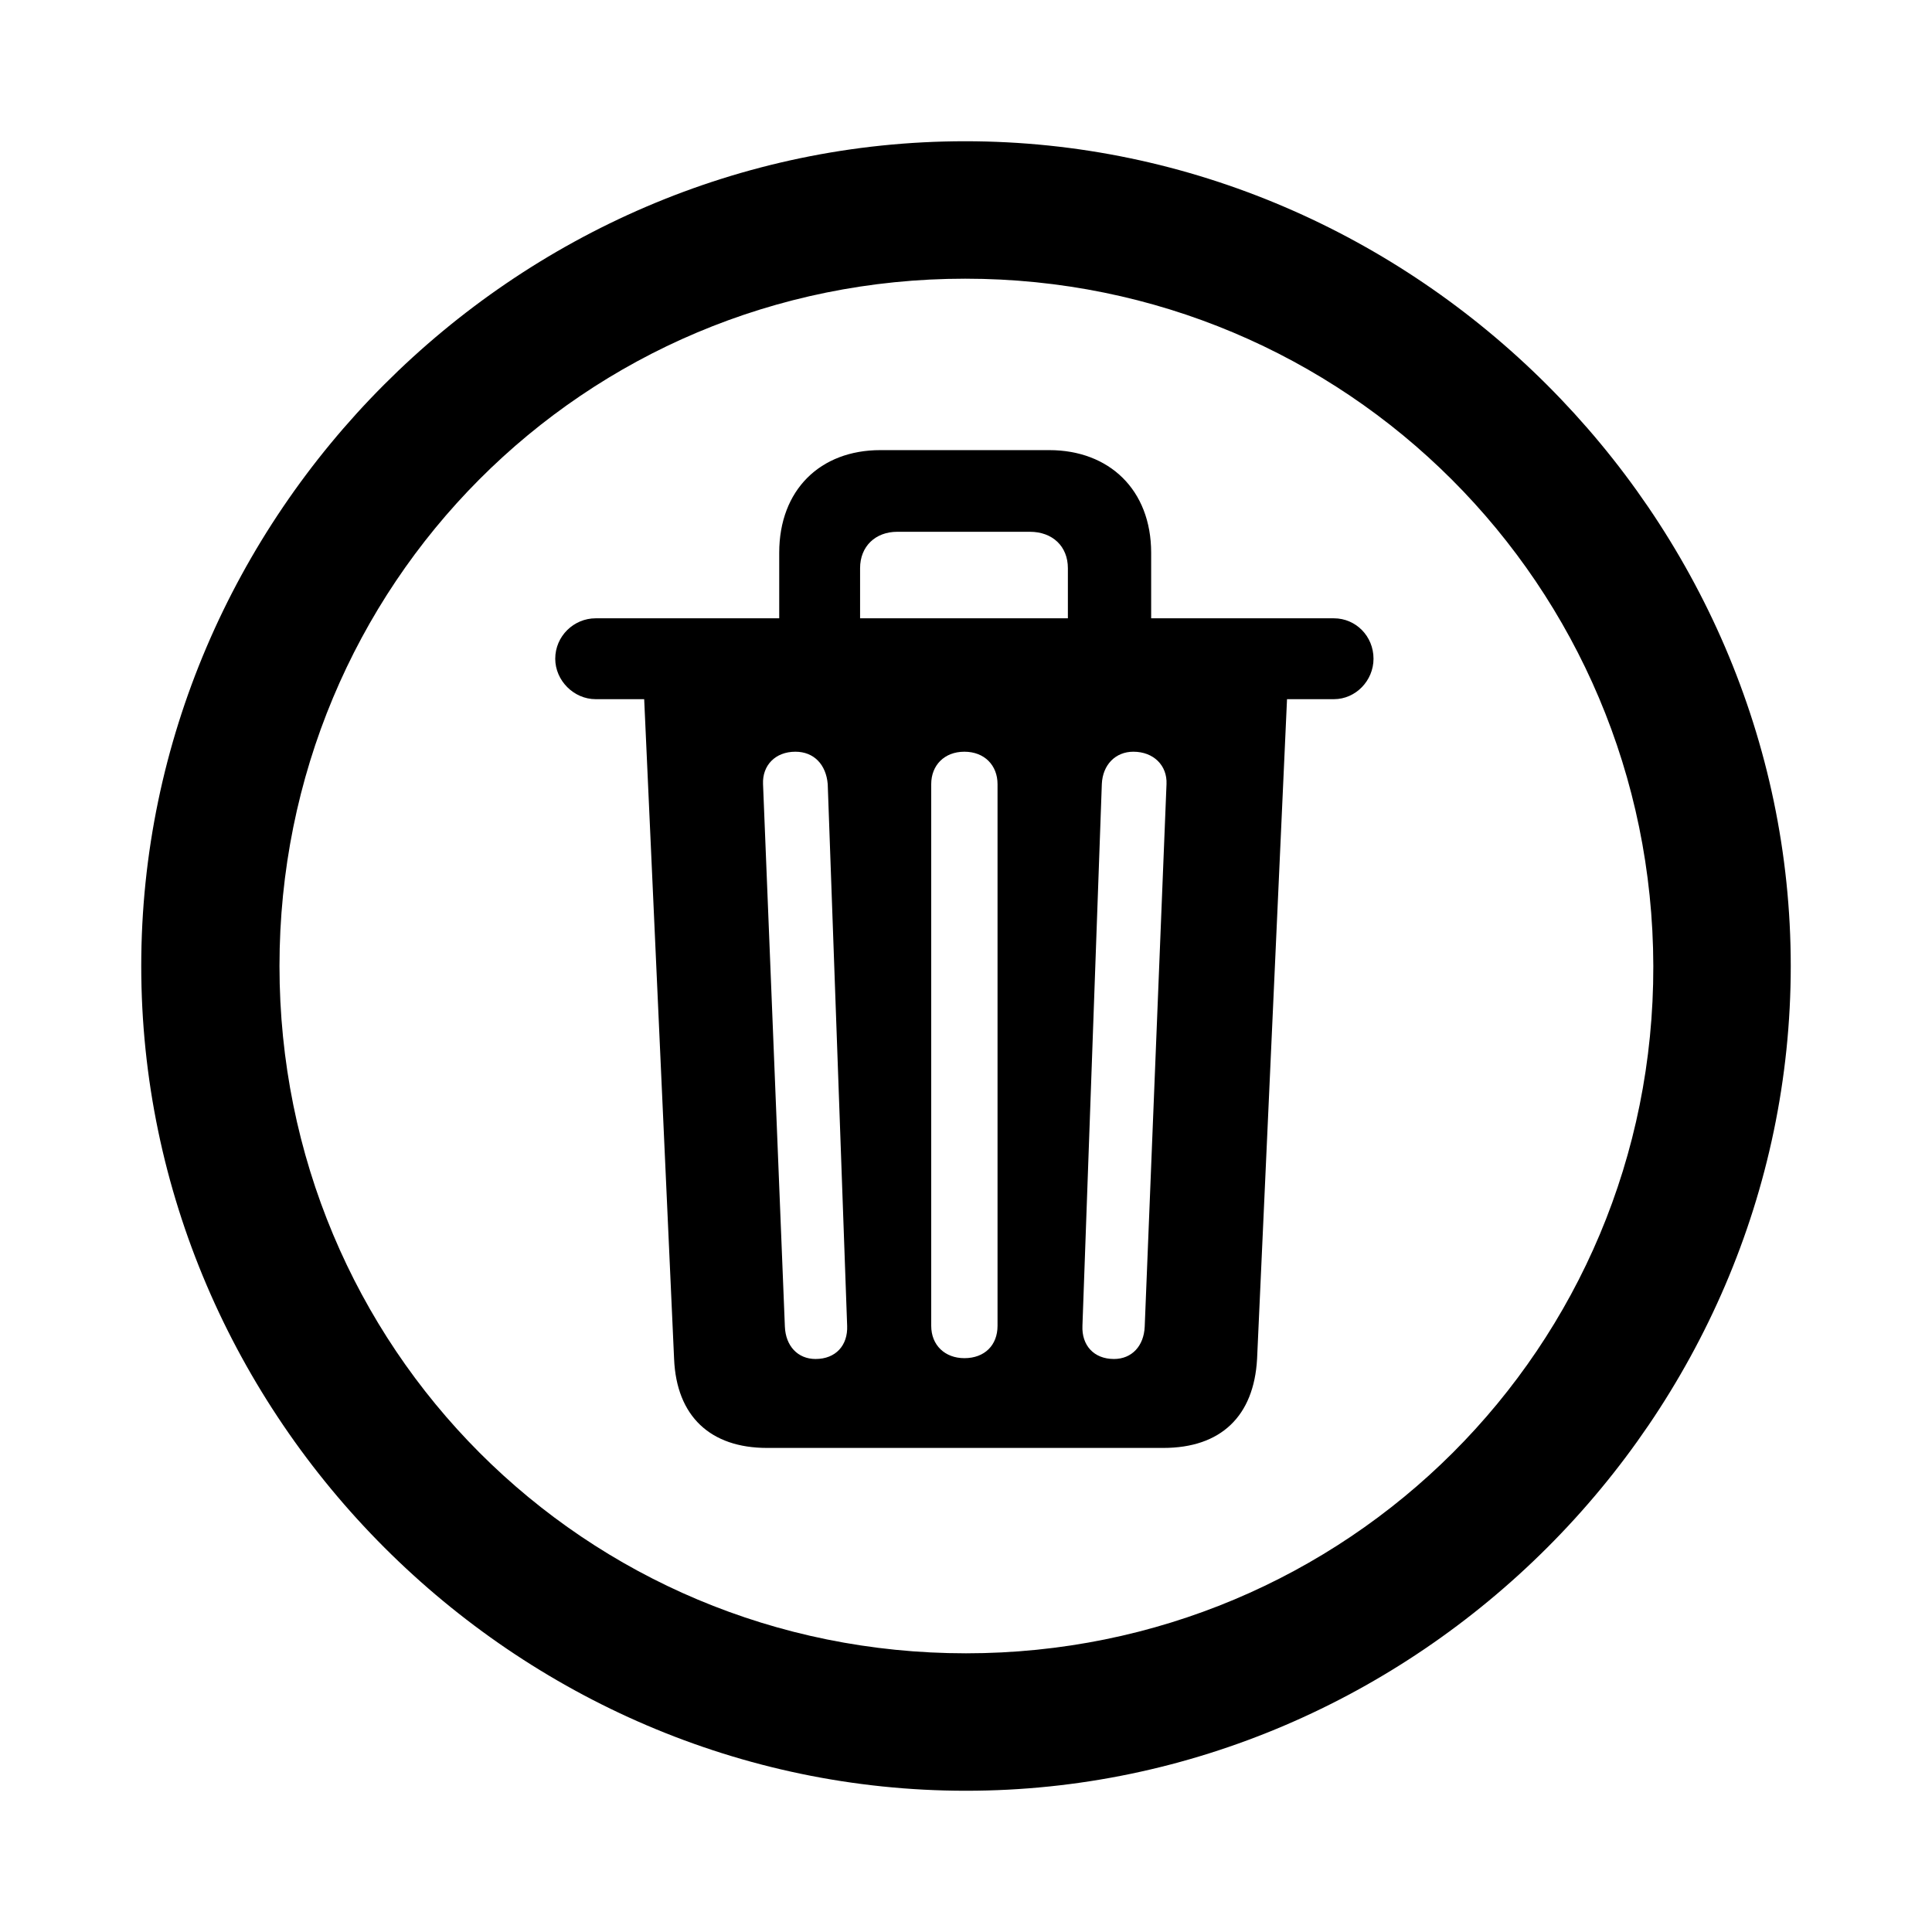
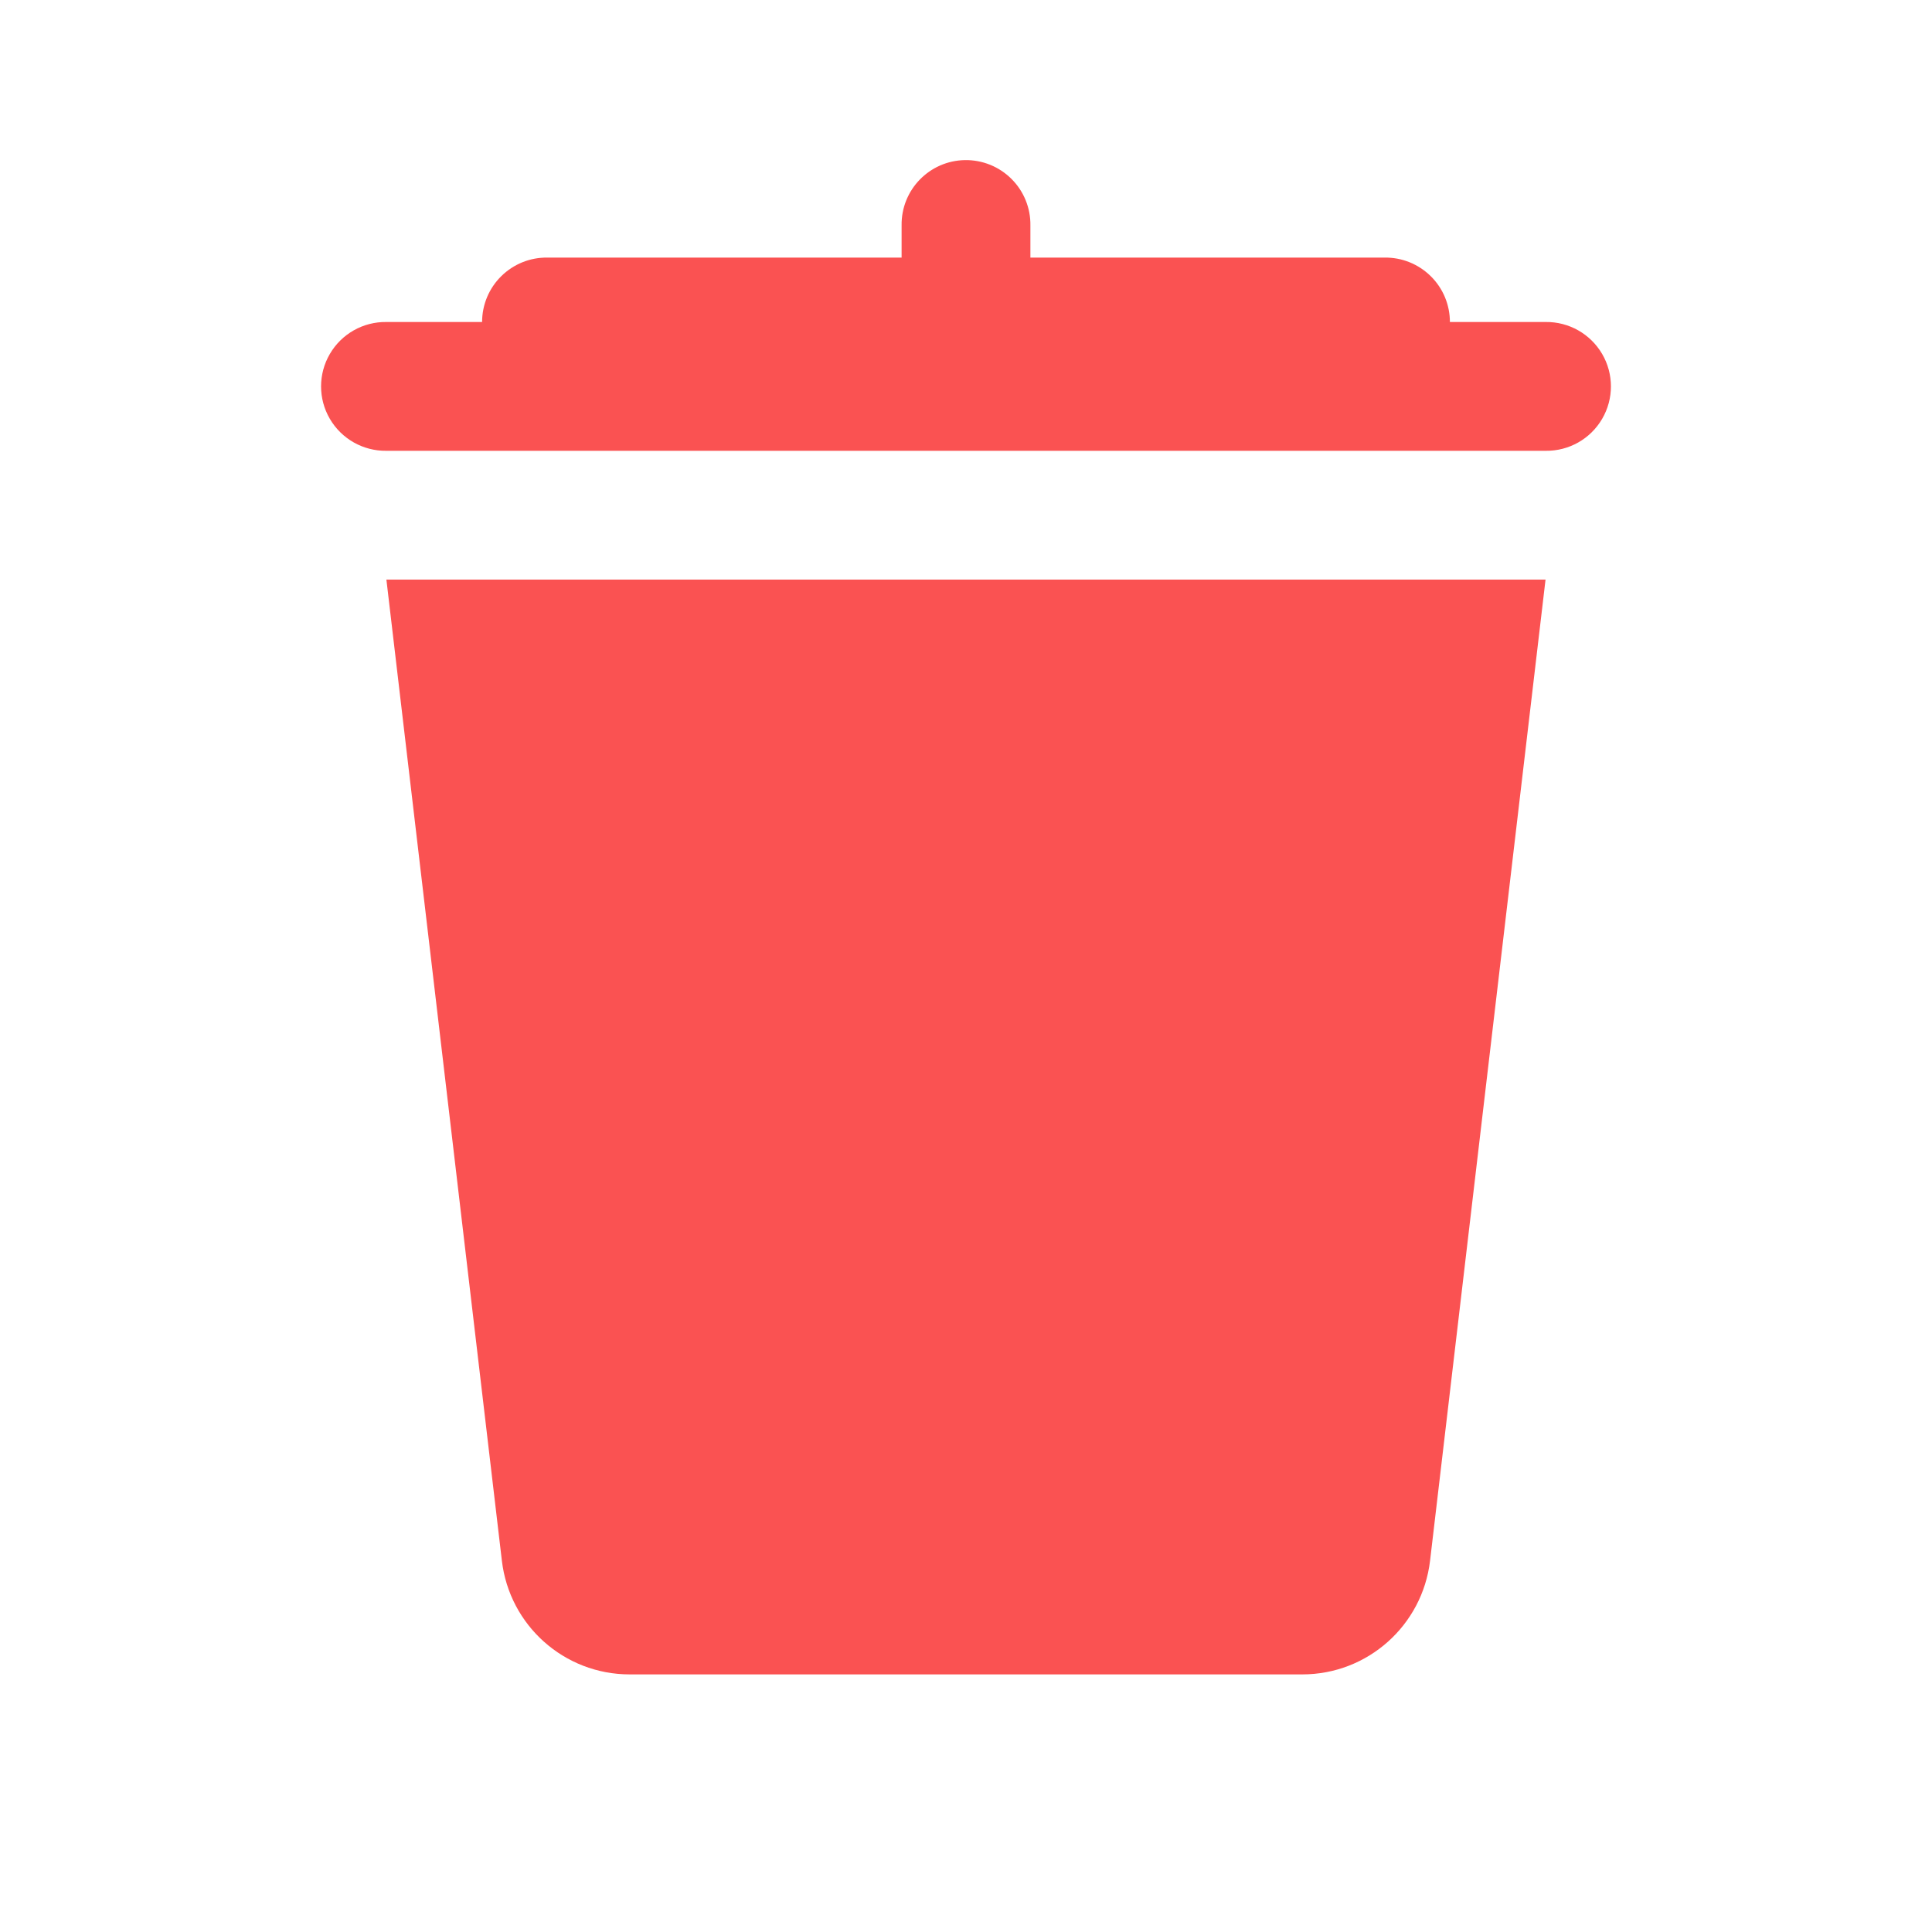
- <svg xmlns="http://www.w3.org/2000/svg" fill="#000000" width="800px" height="800px" viewBox="0 0 56 56">
-   <path d="M 28 51.906 C 41.055 51.906 51.906 41.078 51.906 28 C 51.906 14.945 41.031 4.094 27.977 4.094 C 14.898 4.094 4.094 14.945 4.094 28 C 4.094 41.078 14.922 51.906 28 51.906 Z M 28 47.922 C 16.937 47.922 8.101 39.062 8.101 28 C 8.101 16.961 16.914 8.078 27.977 8.078 C 39.016 8.078 47.898 16.961 47.922 28 C 47.945 39.062 39.039 47.922 28 47.922 Z M 22.234 41.969 L 33.719 41.969 C 35.383 41.969 36.344 41.055 36.437 39.391 L 37.305 20.266 L 38.664 20.266 C 39.297 20.266 39.812 19.727 39.812 19.094 C 39.812 18.438 39.297 17.922 38.664 17.922 L 33.367 17.922 L 33.367 16.023 C 33.367 14.195 32.148 13.047 30.414 13.047 L 25.515 13.047 C 23.781 13.047 22.586 14.195 22.586 16.023 L 22.586 17.922 L 17.265 17.922 C 16.633 17.922 16.094 18.438 16.094 19.094 C 16.094 19.727 16.633 20.266 17.265 20.266 L 18.672 20.266 L 19.539 39.391 C 19.609 41.055 20.594 41.969 22.234 41.969 Z M 24.93 17.922 L 24.93 16.469 C 24.93 15.836 25.375 15.414 26.008 15.414 L 29.851 15.414 C 30.508 15.414 30.953 15.836 30.953 16.469 L 30.953 17.922 Z M 23.64 39.391 C 23.125 39.391 22.773 39.016 22.75 38.453 L 22.117 22.727 C 22.094 22.188 22.469 21.789 23.055 21.789 C 23.594 21.789 23.945 22.164 23.992 22.727 L 24.555 38.43 C 24.578 38.992 24.227 39.391 23.64 39.391 Z M 27.953 39.367 C 27.39 39.367 26.992 38.992 26.992 38.43 L 26.992 22.727 C 26.992 22.188 27.367 21.789 27.953 21.789 C 28.539 21.789 28.914 22.188 28.914 22.727 L 28.914 38.43 C 28.914 38.992 28.539 39.367 27.953 39.367 Z M 32.289 39.391 C 31.703 39.391 31.351 38.992 31.375 38.43 L 31.937 22.727 C 31.961 22.164 32.336 21.789 32.851 21.789 C 33.437 21.789 33.836 22.188 33.812 22.727 L 33.18 38.453 C 33.156 39.016 32.805 39.391 32.289 39.391 Z" />
+ <svg xmlns="http://www.w3.org/2000/svg" viewBox="0,0,256,256" width="30px" height="30px" fill-rule="nonzero">
+   <g fill="#fa5252" fill-rule="nonzero" stroke="none" stroke-width="1" stroke-linecap="butt" stroke-linejoin="miter" stroke-miterlimit="10" stroke-dasharray="" stroke-dashoffset="0" font-family="none" font-weight="none" font-size="none" text-anchor="none" style="mix-blend-mode: normal">
+     <g transform="scale(8.53333,8.53333)">
+       <path d="M14.984,2.486c-0.552,0.009 -0.992,0.462 -0.984,1.014v0.5h-5.5c-0.268,-0.004 -0.525,0.1 -0.716,0.288c-0.191,0.188 -0.298,0.444 -0.298,0.712h-1.486c-0.361,-0.005 -0.696,0.184 -0.878,0.496c-0.182,0.311 -0.182,0.697 0,1.008c0.182,0.311 0.517,0.501 0.878,0.496h18c0.361,0.005 0.696,-0.184 0.878,-0.496c0.182,-0.311 0.182,-0.697 0,-1.008c-0.182,-0.311 -0.517,-0.501 -0.878,-0.496h-1.486c0,-0.268 -0.107,-0.524 -0.298,-0.712c-0.191,-0.188 -0.448,-0.292 -0.716,-0.288h-5.5v-0.5c0.004,-0.27 -0.102,-0.531 -0.294,-0.722c-0.191,-0.191 -0.452,-0.296 -0.722,-0.292zM6,9l1.793,15.234c0.118,1.007 0.97,1.766 1.984,1.766h10.445c1.014,0 1.865,-0.759 1.984,-1.766l1.793,-15.234z" />
+     </g>
+   </g>
</svg>
